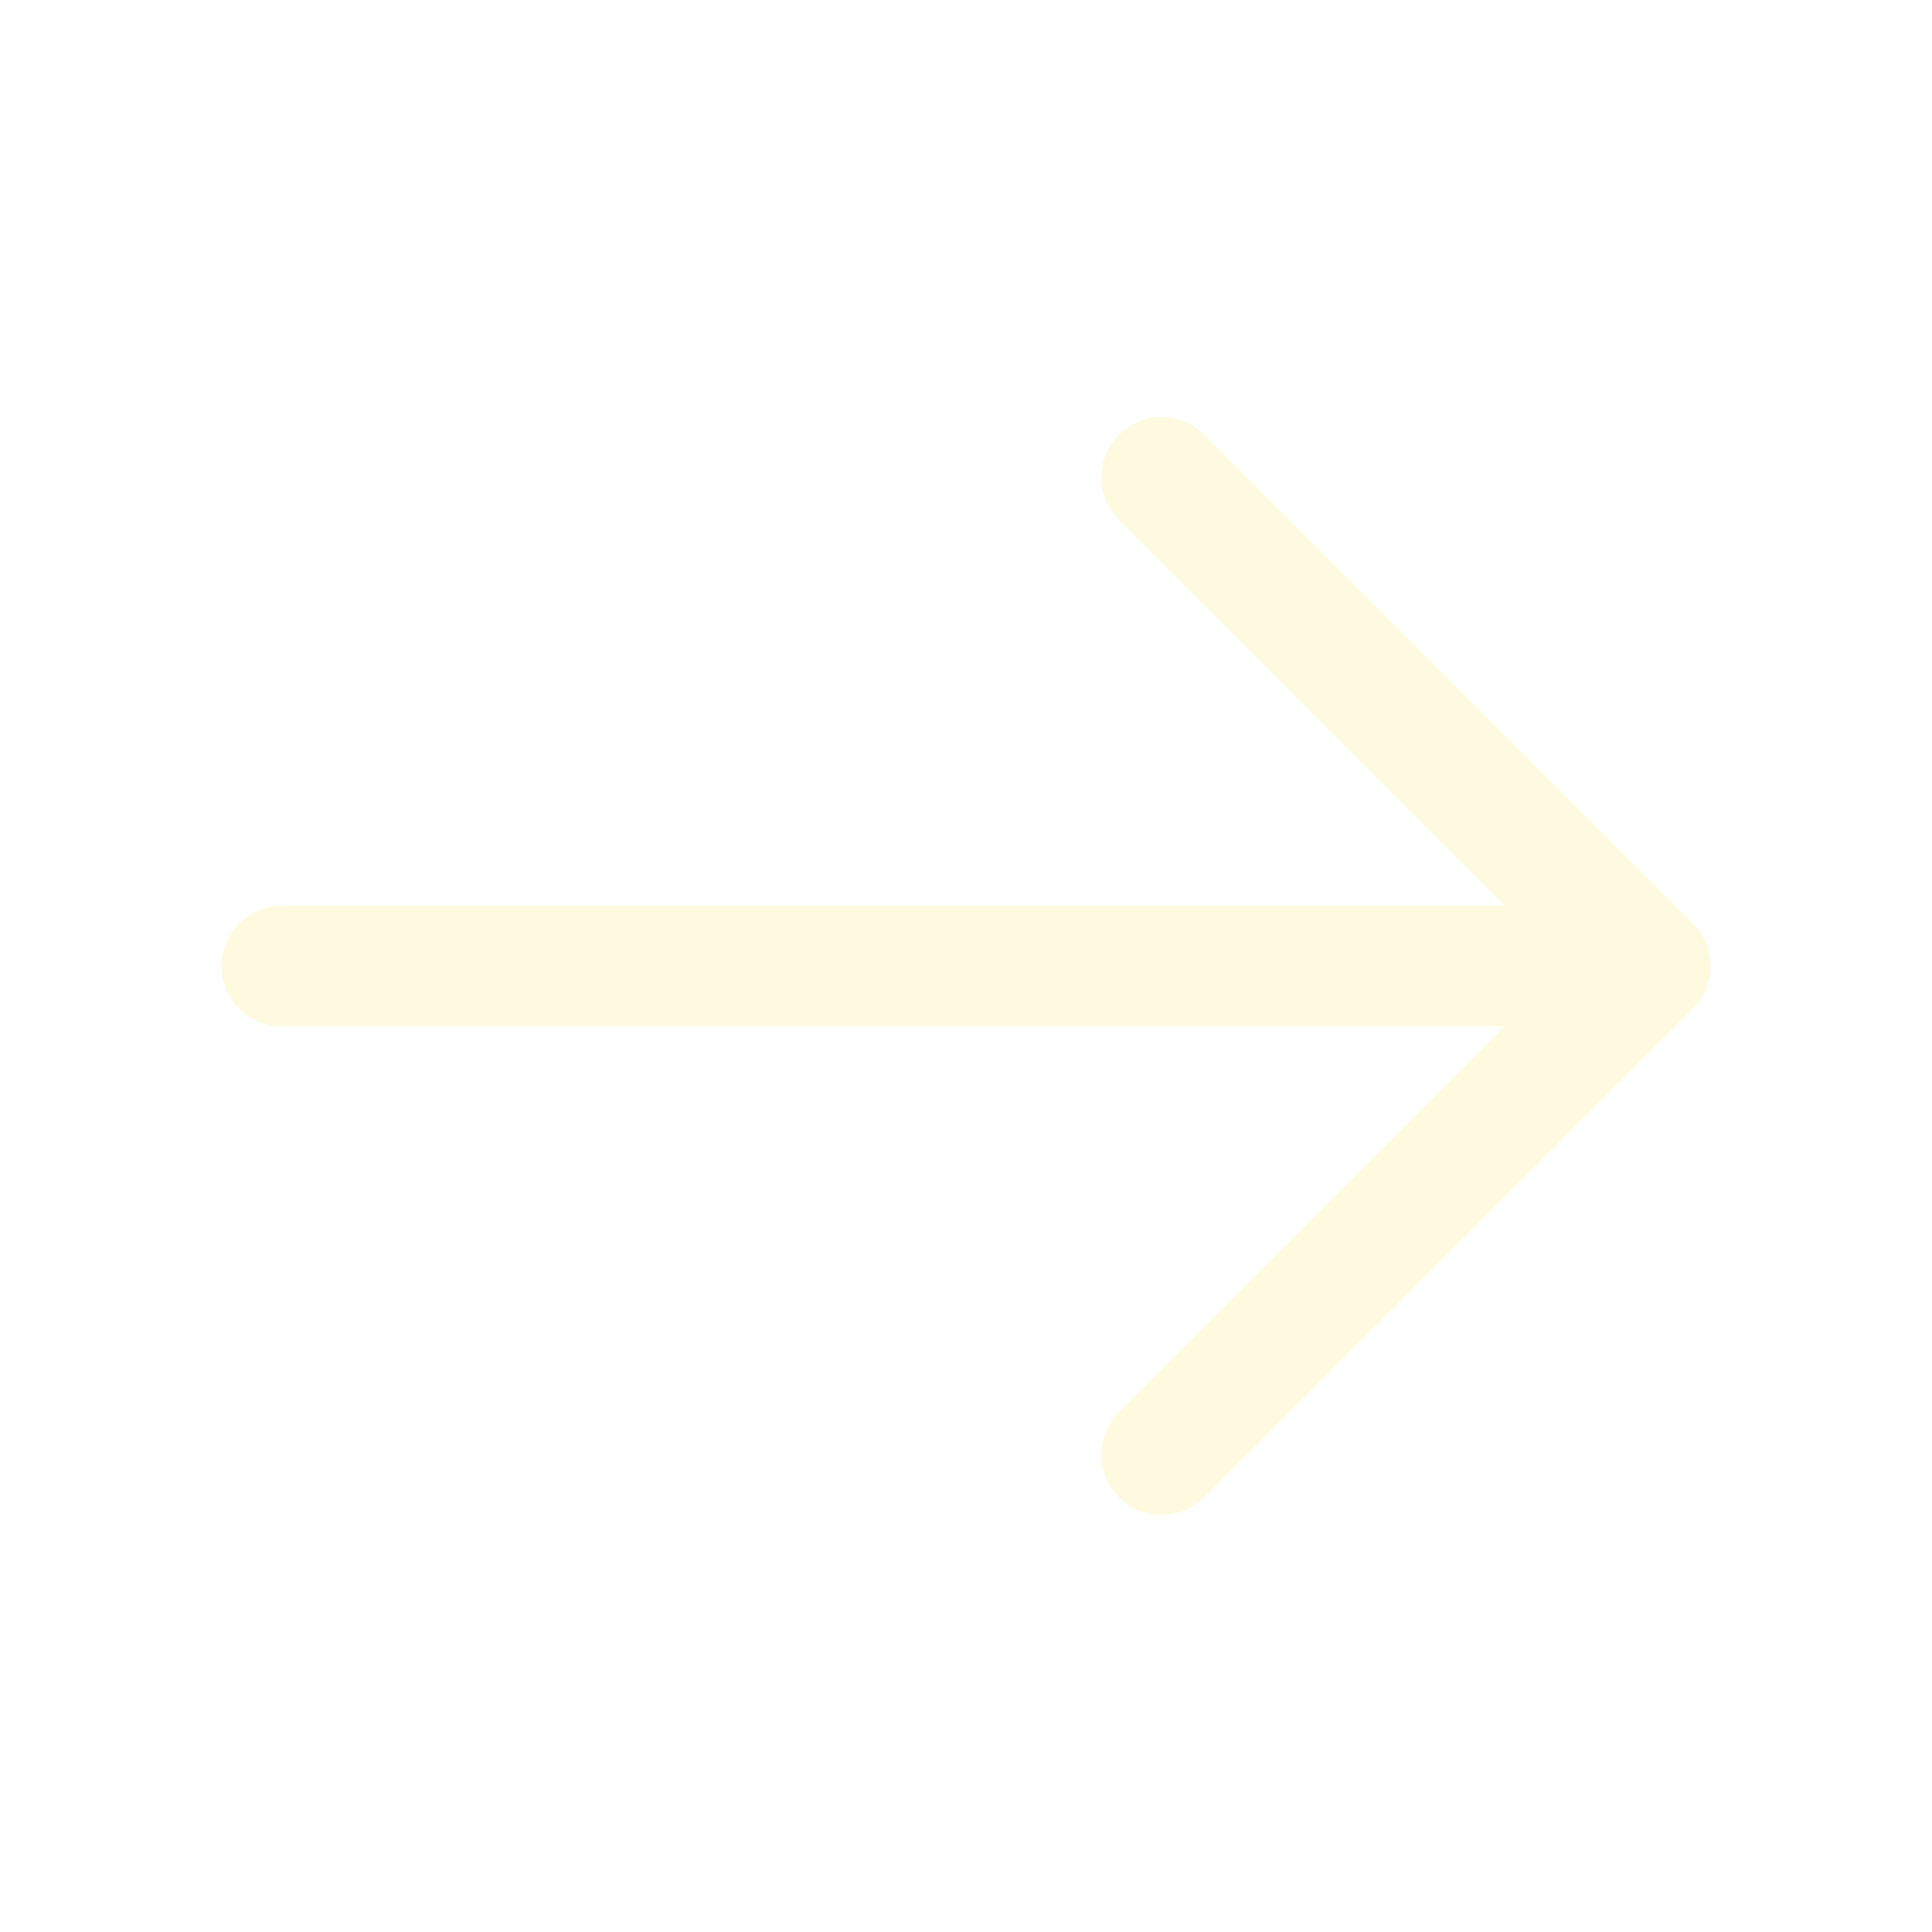
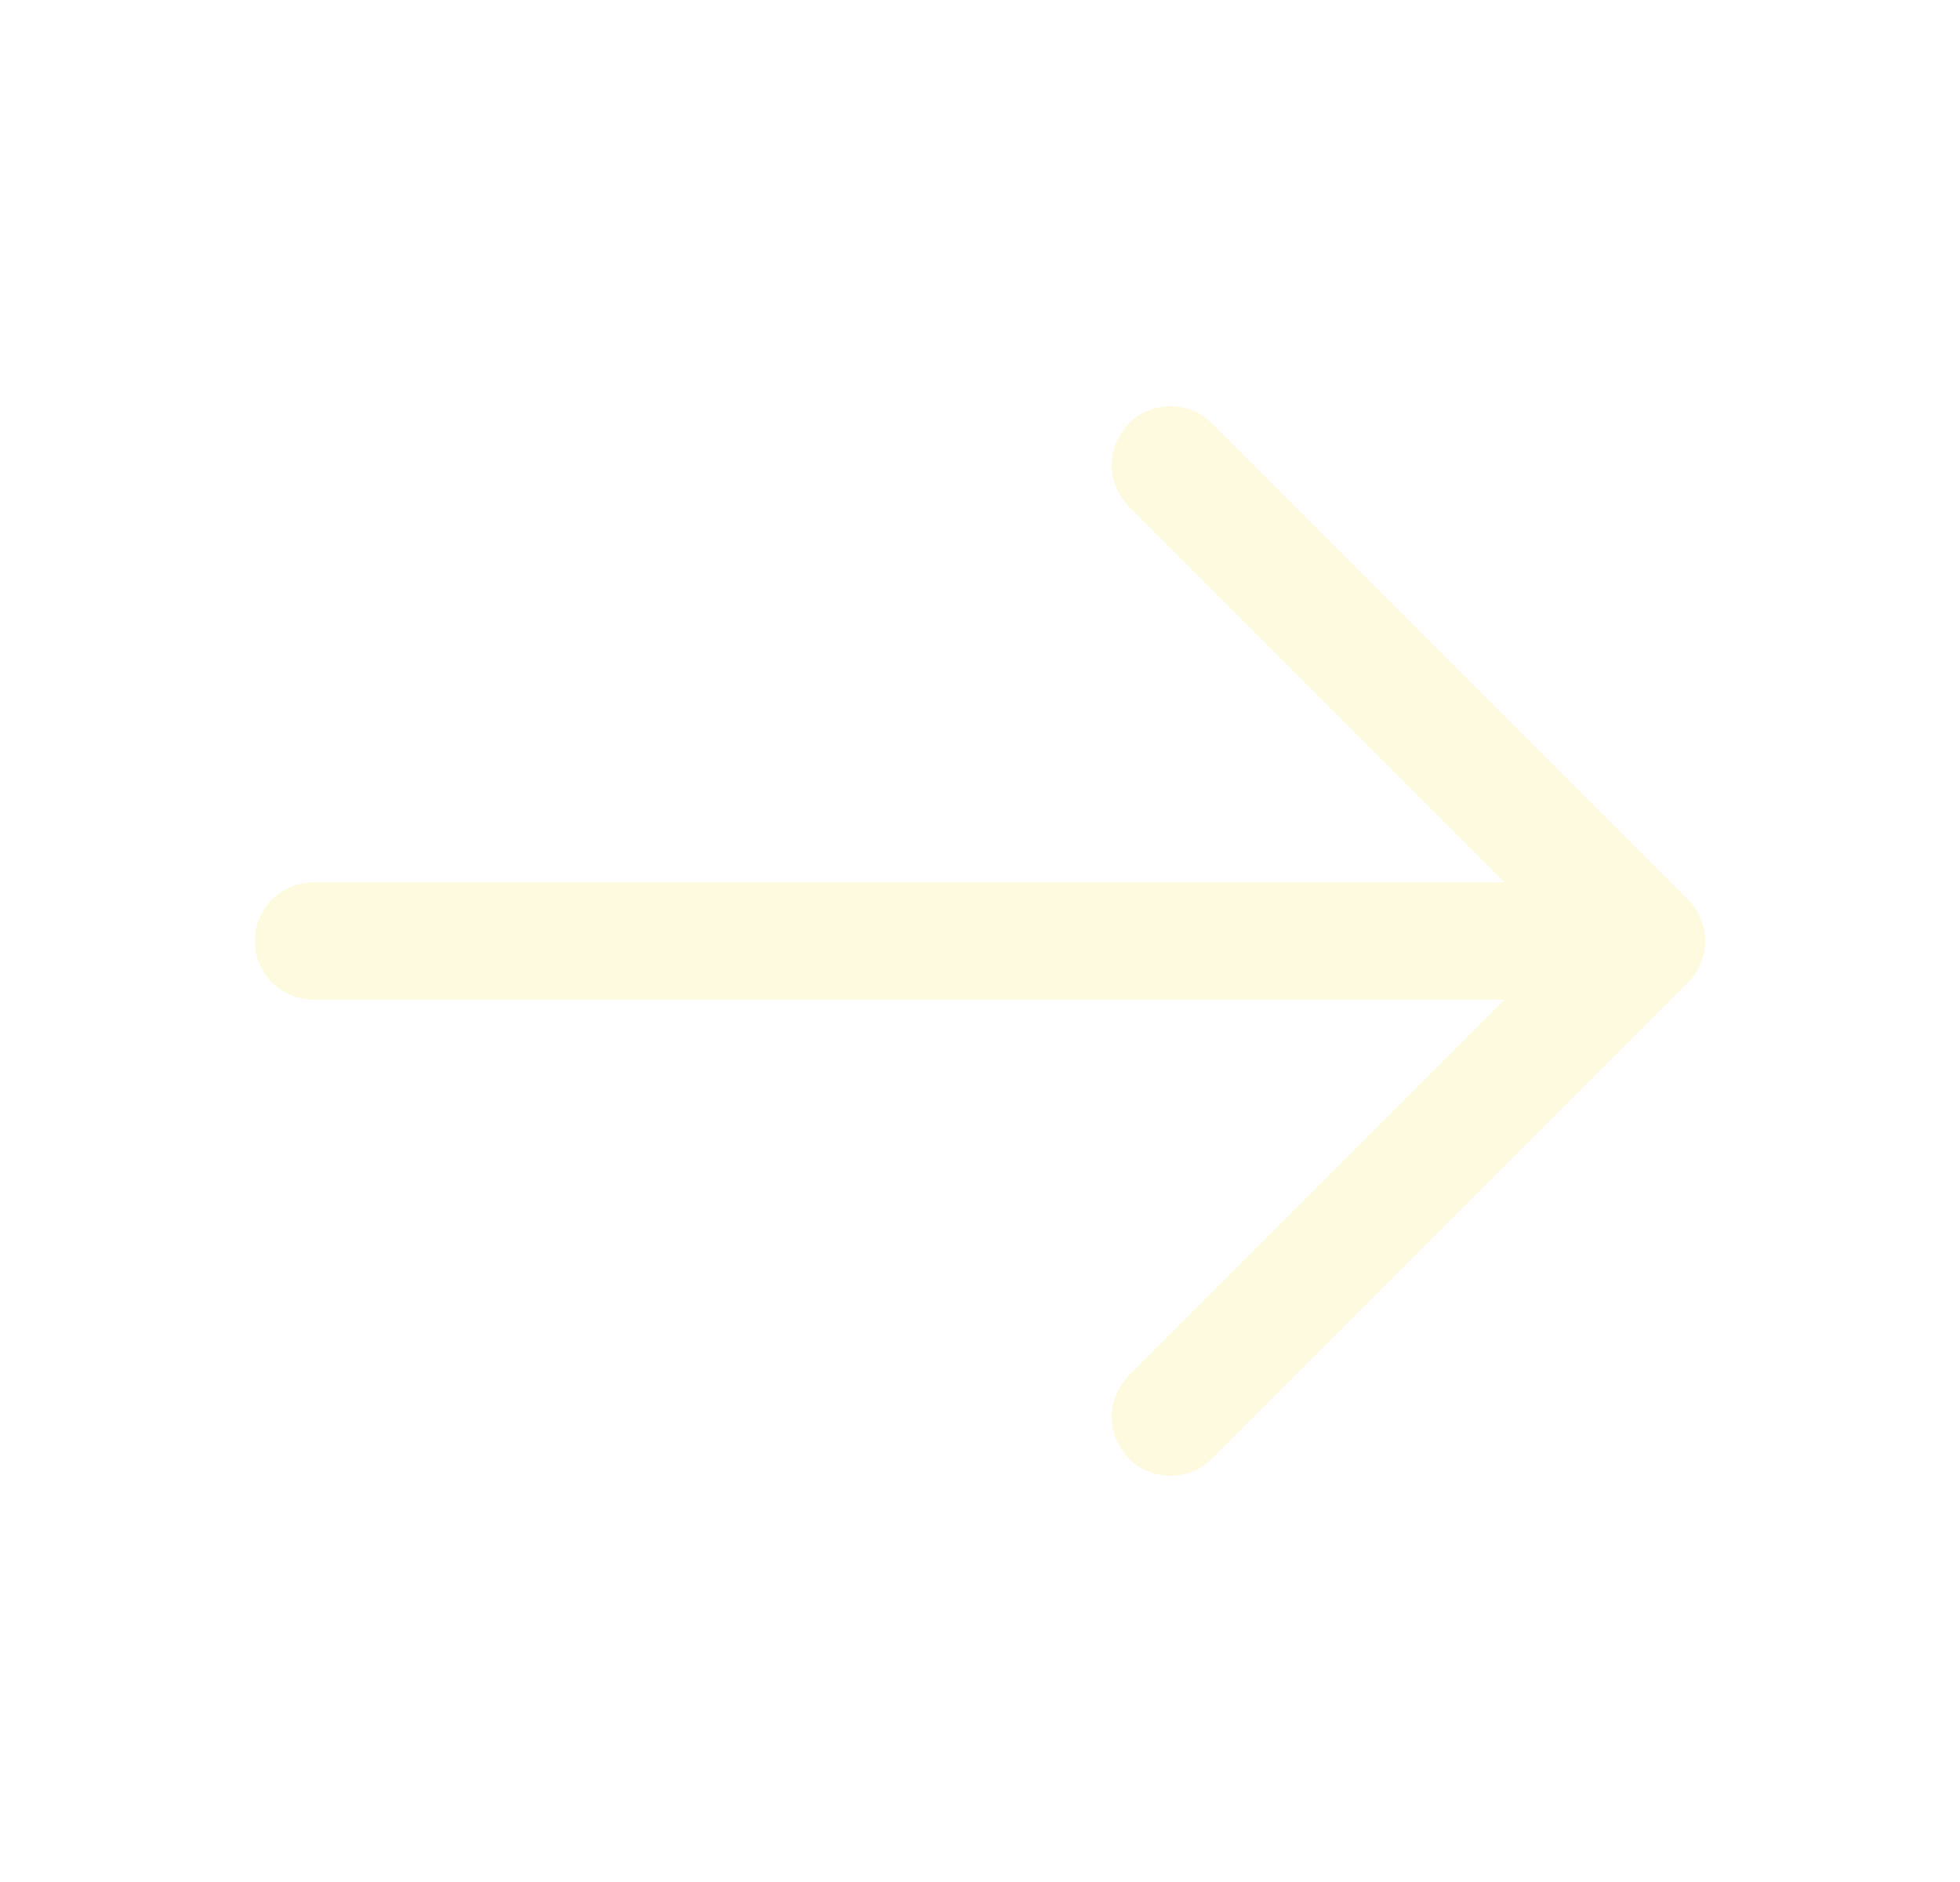
- <svg xmlns="http://www.w3.org/2000/svg" width="24" height="24" viewBox="0 0 24 24" fill="none">
-   <path d="M14.43 5.93L20.5 12L14.43 18.07" stroke="#FEFAE0" stroke-width="1.5" stroke-miterlimit="10" stroke-linecap="round" stroke-linejoin="round" />
-   <path d="M3.5 12H20.33" stroke="#FEFAE0" stroke-width="1.5" stroke-miterlimit="10" stroke-linecap="round" stroke-linejoin="round" />
+ <svg xmlns="http://www.w3.org/2000/svg" width="25" height="24" viewBox="0 0 25 24" fill="none">
+   <path d="M14.93 5.93L21 12L14.93 18.07" stroke="#FEFAE0" stroke-width="1.5" stroke-miterlimit="10" stroke-linecap="round" stroke-linejoin="round" />
+   <path d="M4 12H20.83" stroke="#FEFAE0" stroke-width="1.5" stroke-miterlimit="10" stroke-linecap="round" stroke-linejoin="round" />
</svg>
